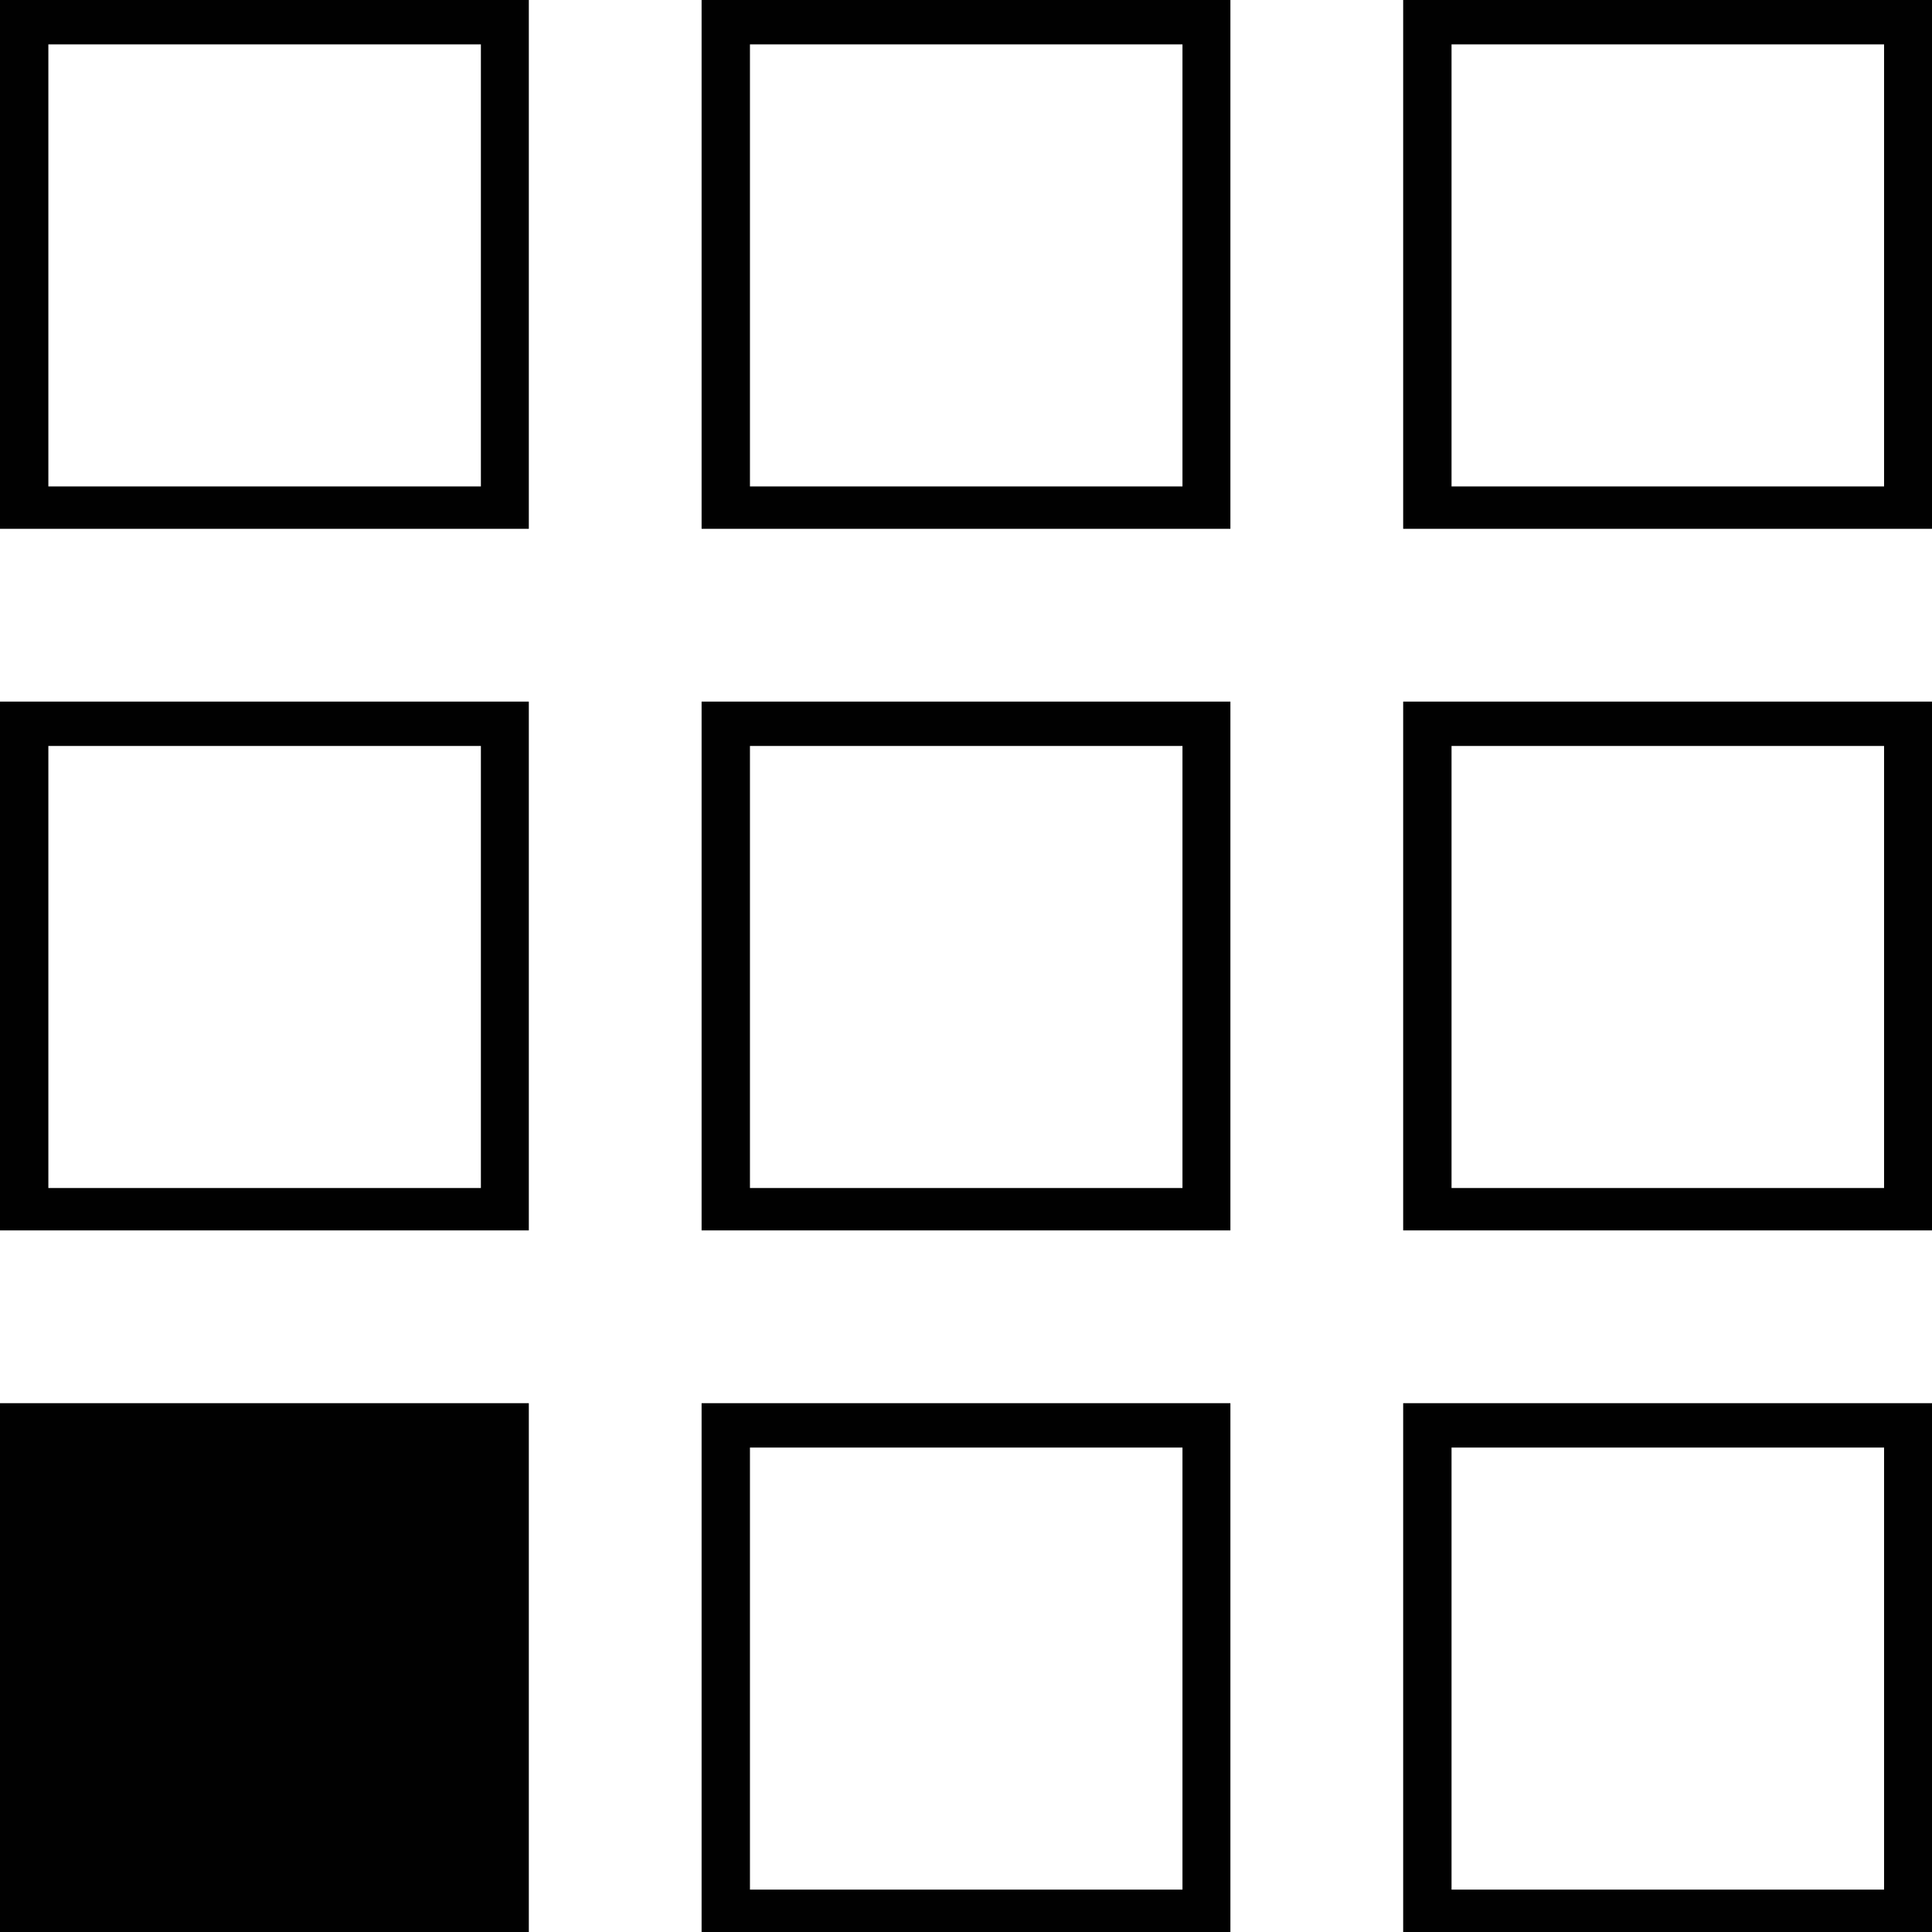
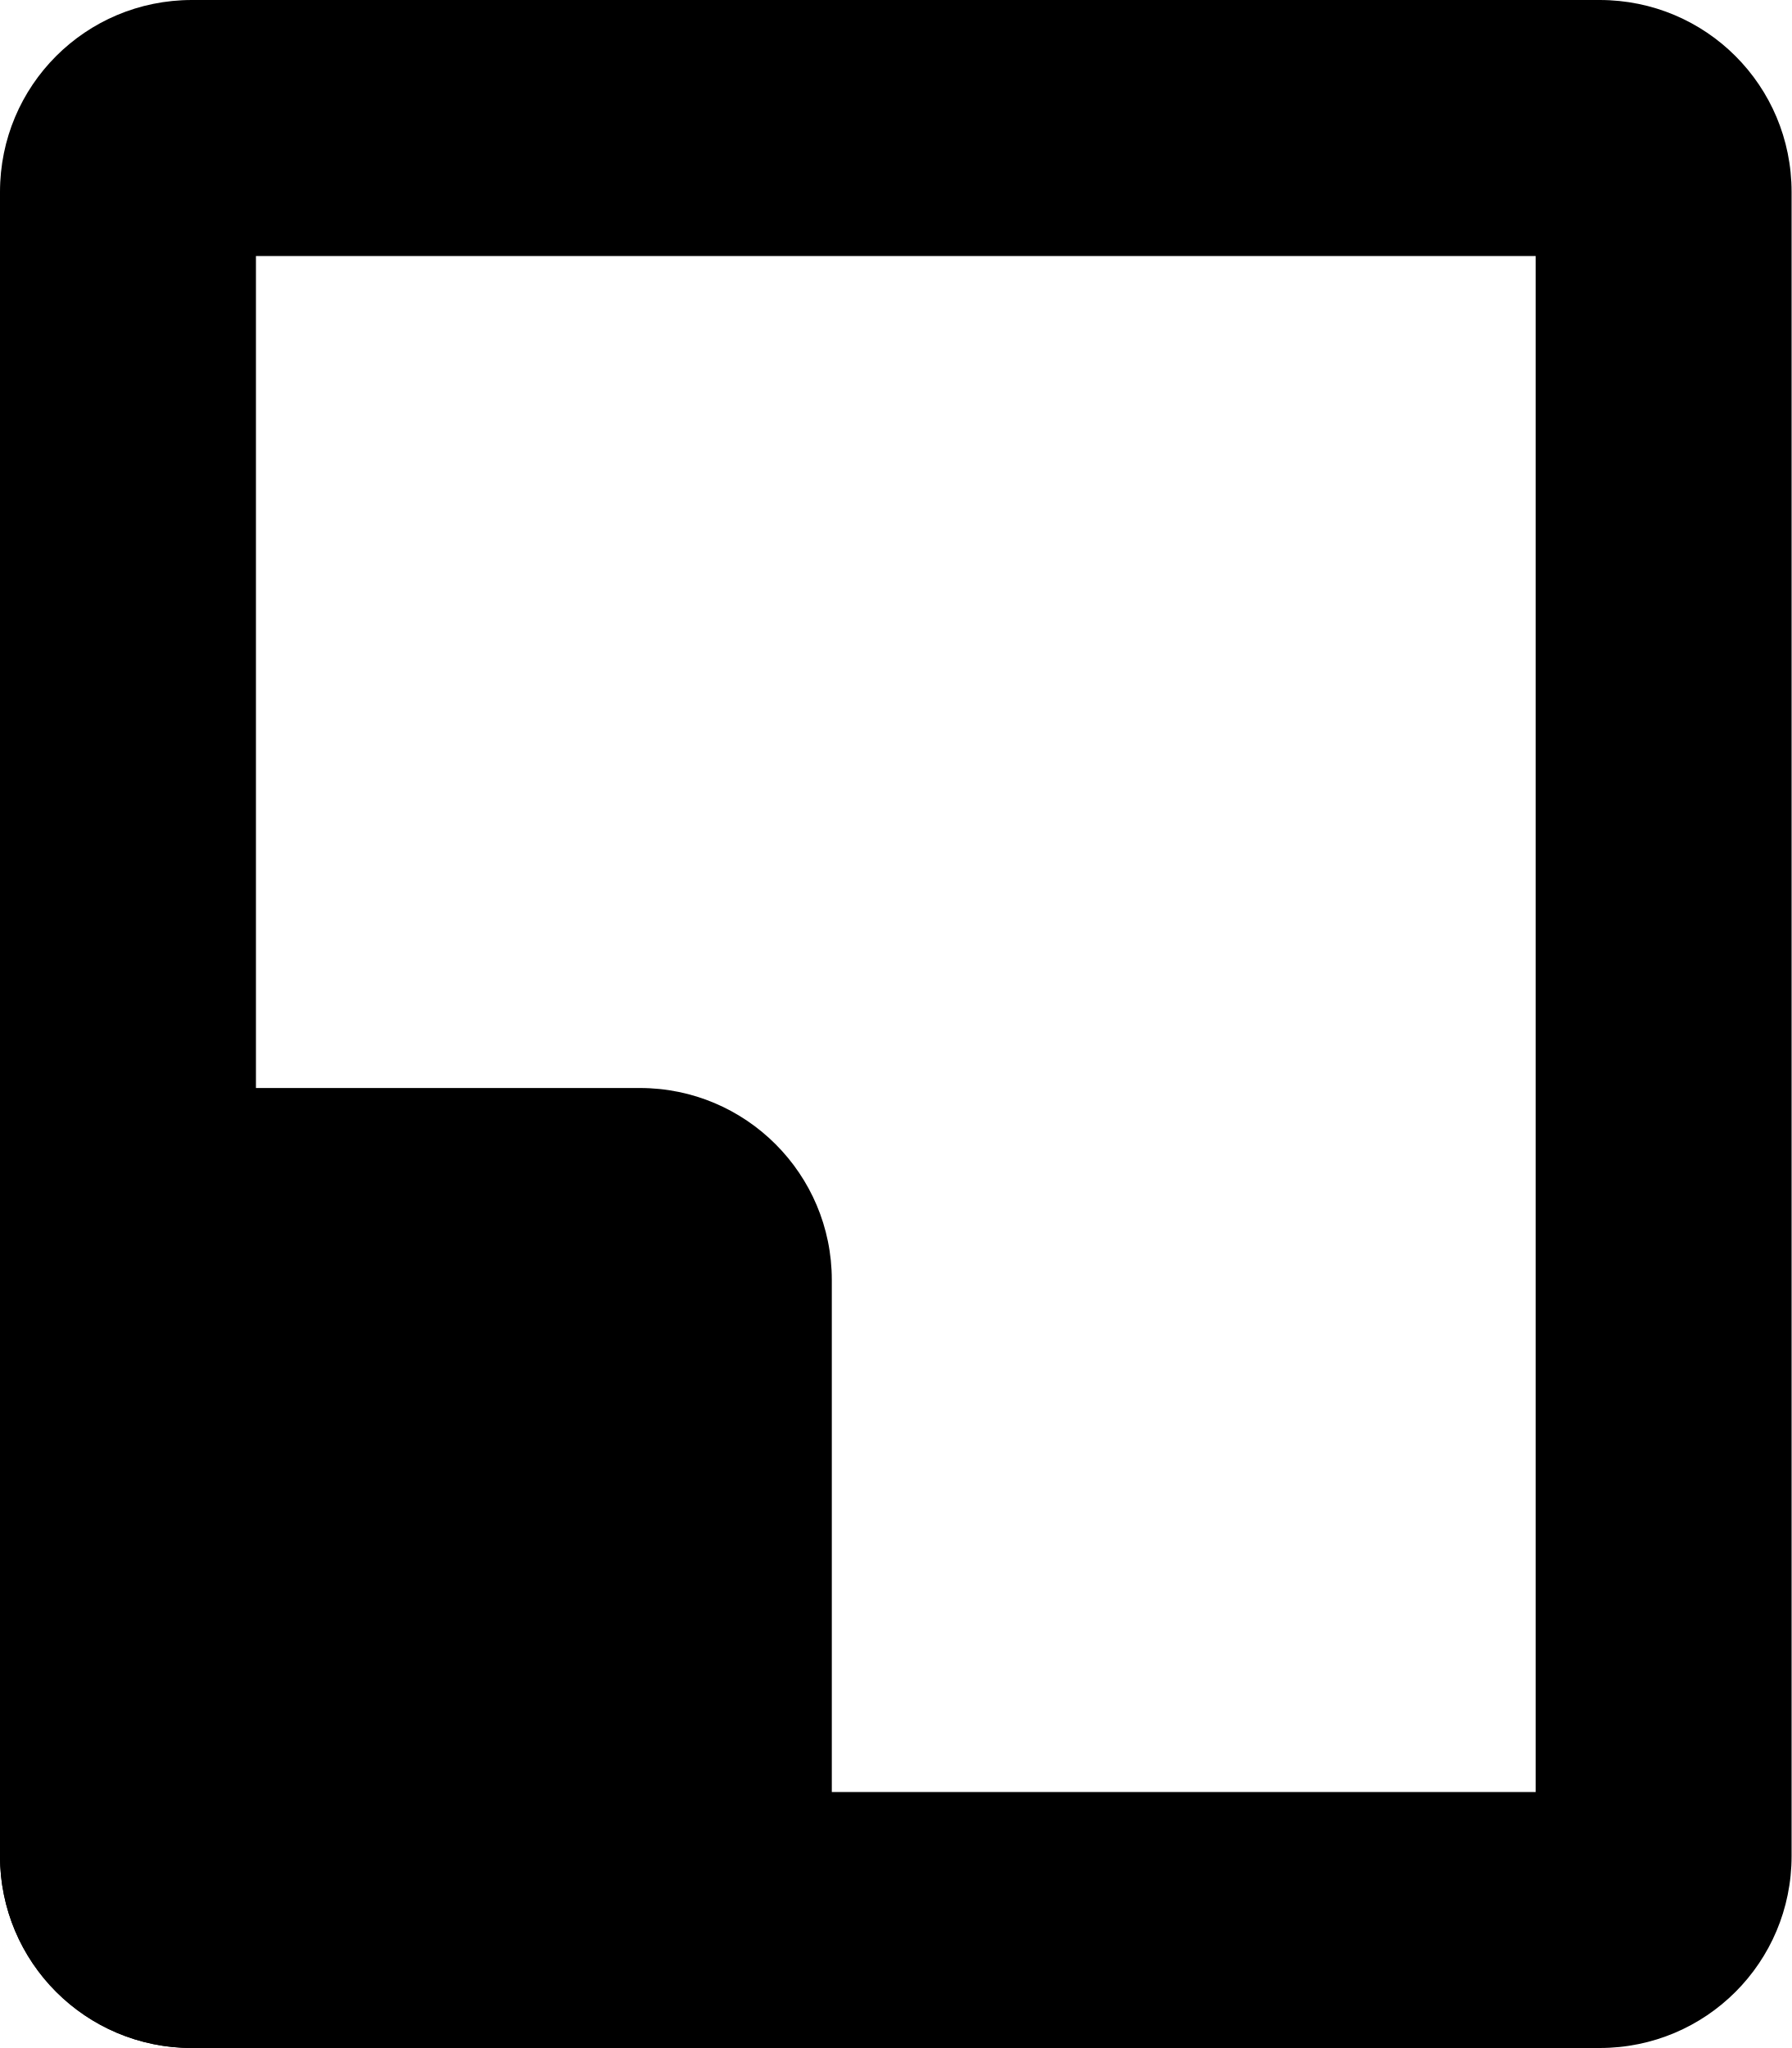
- <svg xmlns="http://www.w3.org/2000/svg" viewBox="0 0 495 495">
-   <path fill-opacity=".995" d="M495 135.49V0H359.51v135.49M482.72 11.37v113.26H371.9V11.37zM135.49 315.245v-135.49H0v135.49m123.21-124.12v113.26H12.39v-113.26zm12.28-55.635V0H0v135.49M123.21 11.37v113.26H12.39V11.37zm192.035 124.12V0h-135.49v135.49m123.21-124.12v113.26h-110.82V11.37zm12.28 303.875v-135.49h-135.49v135.49m123.21-124.12v113.26h-110.82v-113.26zM495 315.245v-135.49H359.51v135.49m123.21-124.12v113.26H371.9v-113.26zM135.49 495V359.51H0V495Zm179.755 0V359.51h-135.49V495m123.21-124.12v113.26h-110.82V370.88zM495 495V359.51H359.51V495m123.21-124.12v113.26H371.9V370.88z" />
+ <svg xmlns="http://www.w3.org/2000/svg" viewBox="0 0 448 512" version="1.1" id="svg135" width="448" height="512" xml:space="preserve">
+   <defs id="defs139" />
+   <path id="rect12201" style="fill:#000000;fill-opacity:1;stroke:none;stroke-width:30;stroke-linejoin:round;stroke-dasharray:none;stroke-opacity:1;paint-order:fill markers stroke;stop-color:#000000" d="m 48,512 c -26.592,0 -48,-21.408 -48,-48 v -416 C -3.5682677e-7,21.408 21.408,-1.9692461e-5 48,-1.9692461e-5 h 352 c 26.592,0 48,21.408 48,48 v 416 c 0,26.592 -21.408,48 -48,48 z m 16,-64 h 320 v -384 H 64 Z" />
+   <rect style="fill:#000000;fill-opacity:1;stroke:none;stroke-width:30;stroke-linejoin:round;stroke-dasharray:none;stroke-opacity:1;paint-order:fill markers stroke;stop-color:#000000" id="rect12206" width="208" height="240" x="-3.5682677e-07" y="-512" rx="48" ry="48" transform="scale(1,-1)" />
</svg>
